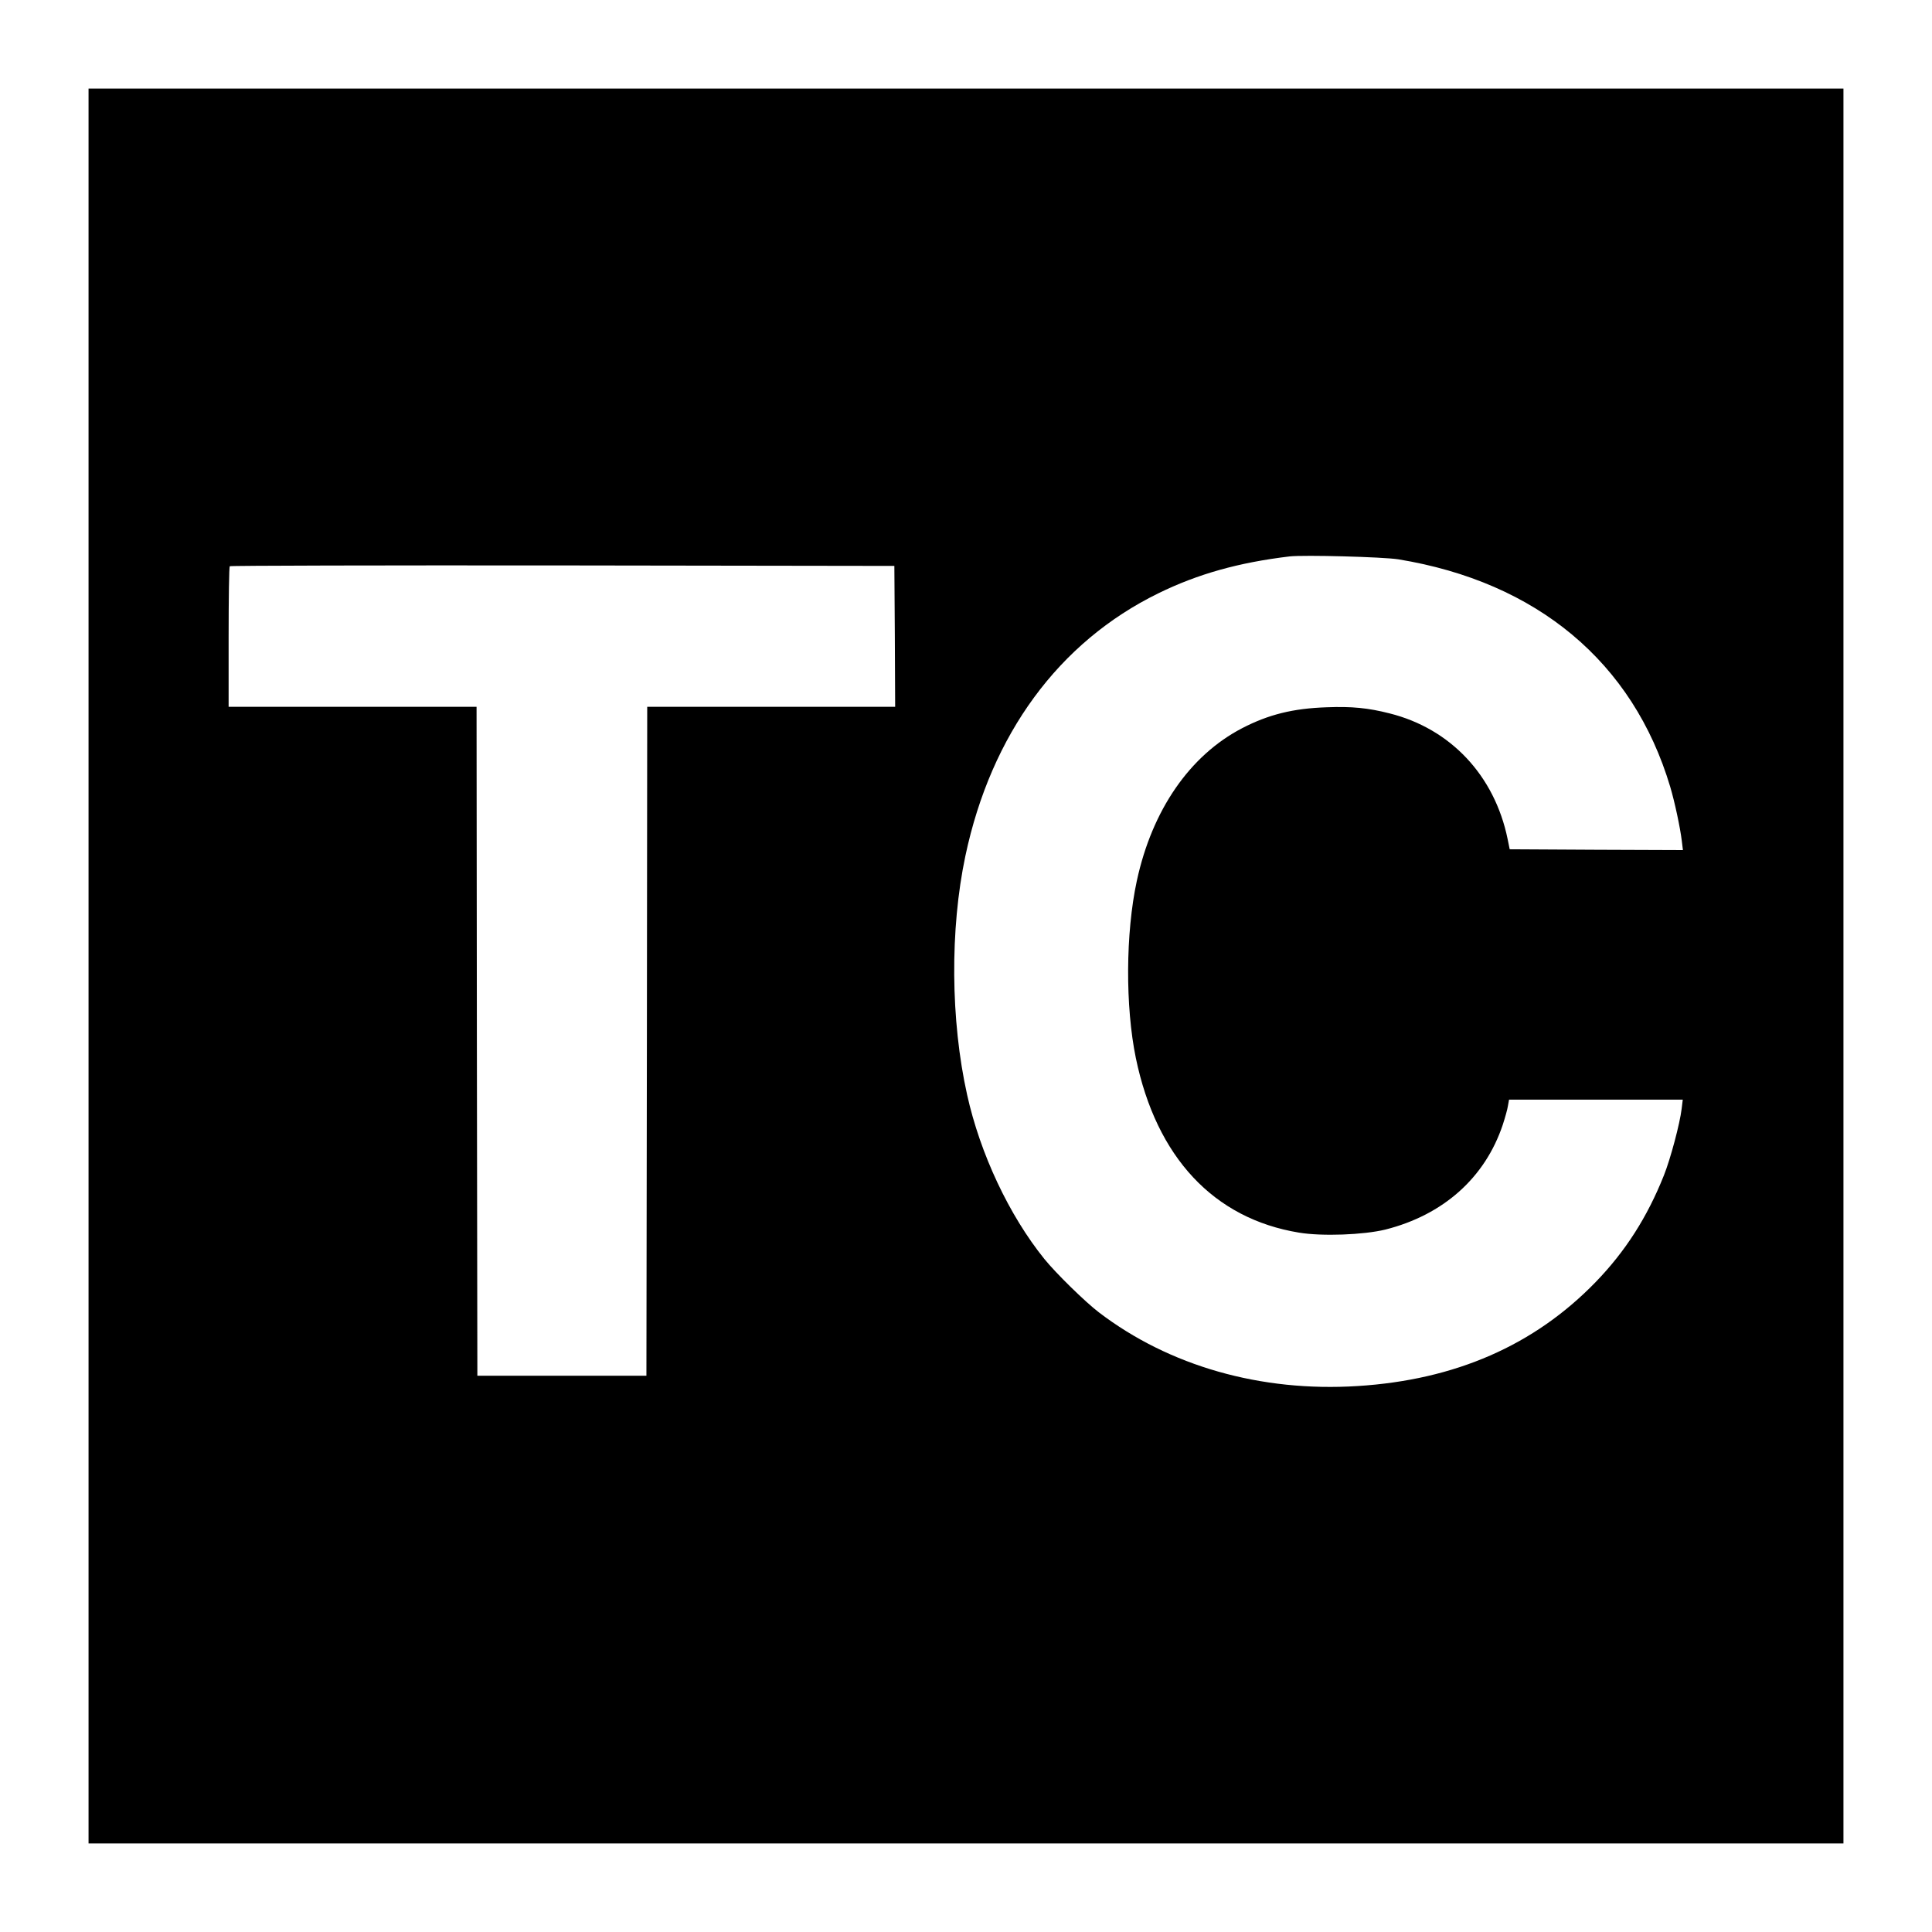
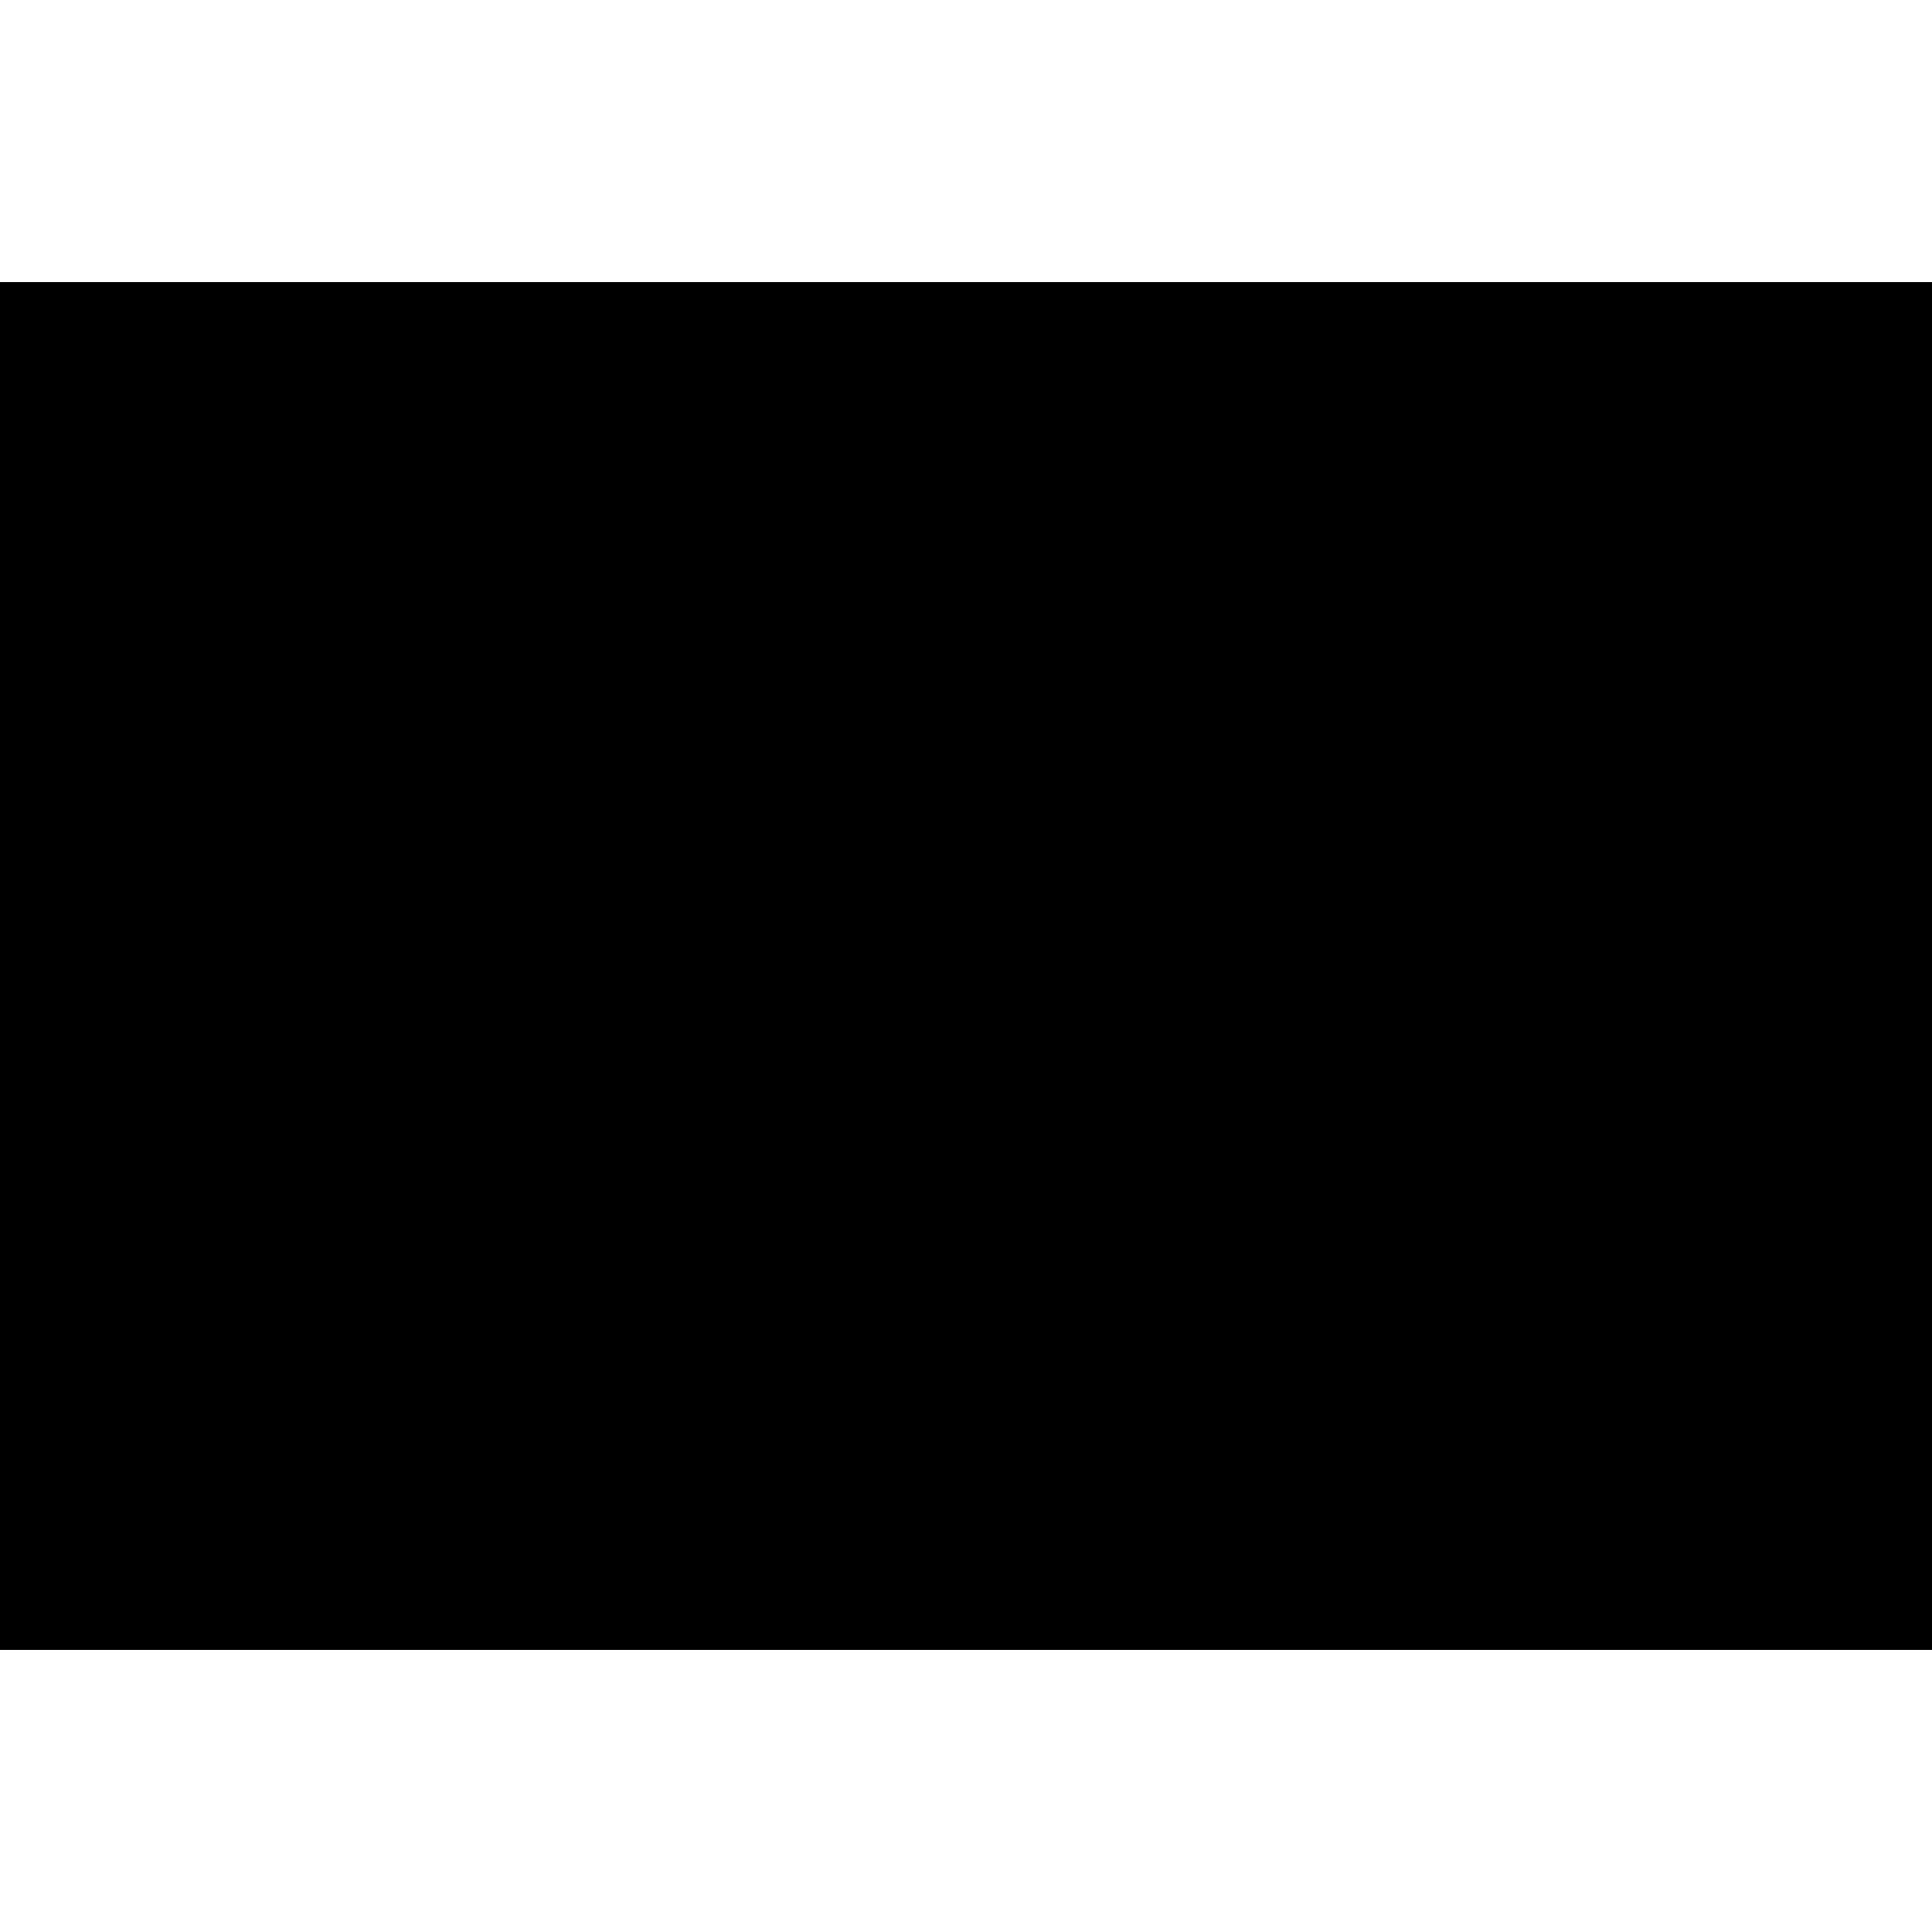
- <svg xmlns="http://www.w3.org/2000/svg" version="1.0" width="1200pt" height="1200pt" viewBox="0 0 1200 1200" preserveAspectRatio="xMidYMid meet">
-   <g transform="translate(0,1200) scale(0.1,-0.1)" fill="#000000" stroke="none">
-     <path d="M550 6000 l0 -5450 5450 0 5450 0 0 5450 0 5450 -5450 0 -5450 0 0 -5450z m8135 2526 c862 -141 1458 -639 1689 -1413 28 -94 62 -253 72 -336 l7 -57 -538 2 -538 3 -13 64 c-81 394 -354 685 -733 780 -133 34 -235 44 -390 38 -210 -7 -362 -45 -526 -130 -325 -169 -559 -508 -654 -948 -70 -324 -72 -781 -6 -1101 128 -617 484 -997 1013 -1084 144 -24 402 -14 537 19 360 91 619 322 729 651 14 43 29 96 32 117 l7 39 539 0 540 0 -7 -57 c-11 -92 -69 -310 -110 -413 -103 -259 -239 -472 -424 -663 -381 -393 -872 -608 -1479 -646 -600 -38 -1170 124 -1607 458 -84 64 -266 242 -338 331 -219 271 -399 654 -480 1020 -103 463 -107 1028 -11 1483 160 756 580 1329 1199 1632 245 120 498 191 815 229 90 10 579 -3 675 -18z m-3127 -478 l2 -438 -770 0 -770 0 -2 -2077 -3 -2078 -525 0 -525 0 -3 2078 -2 2077 -770 0 -770 0 0 433 c0 239 3 437 7 440 3 4 934 6 2067 5 l2061 -3 3 -437z" />
+ <svg xmlns="http://www.w3.org/2000/svg" version="1.0" width="1000pt" height="1000pt" viewBox="0 0 1000 1000" preserveAspectRatio="xMidYMid meet">
+   <g transform="translate(0,1000) scale(0.1,-0.1)" fill="#000000" stroke="none">
+     <path d="M0 5000 l0 -3540 5000 0 5000 0 0 3540 0 3540 -5000 0 -5000 0 0 -3540z" />
  </g>
</svg>
